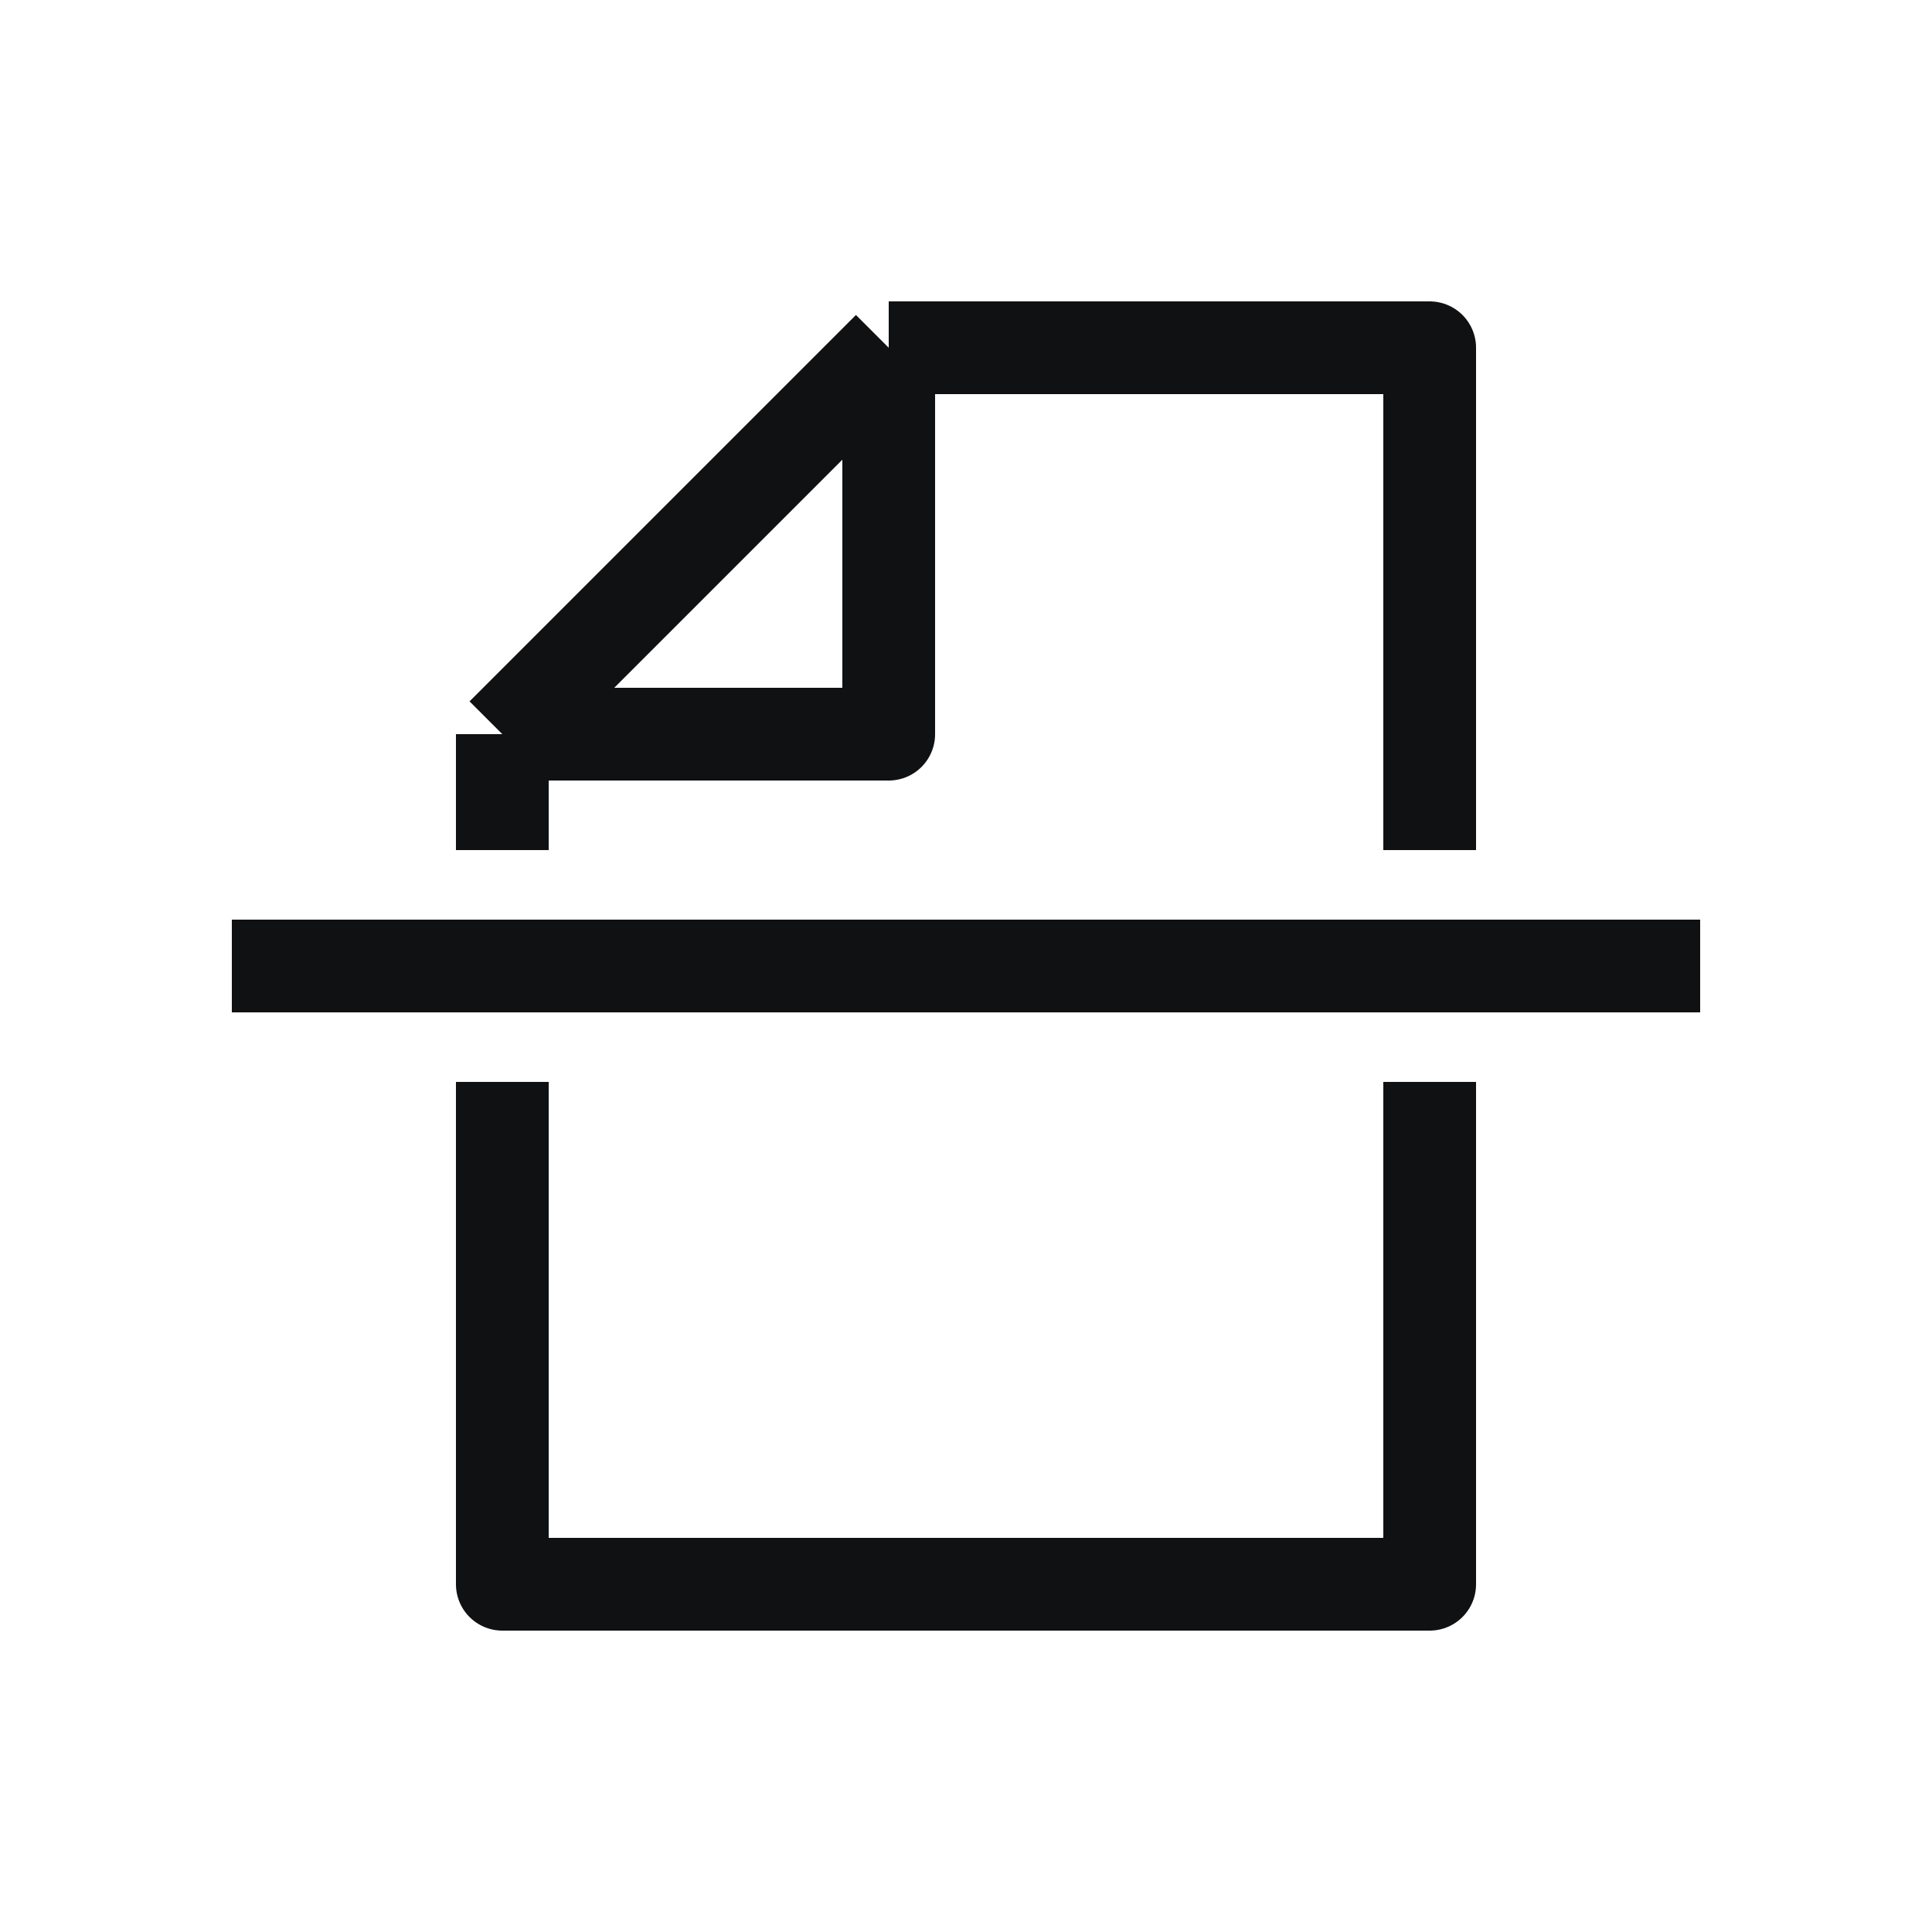
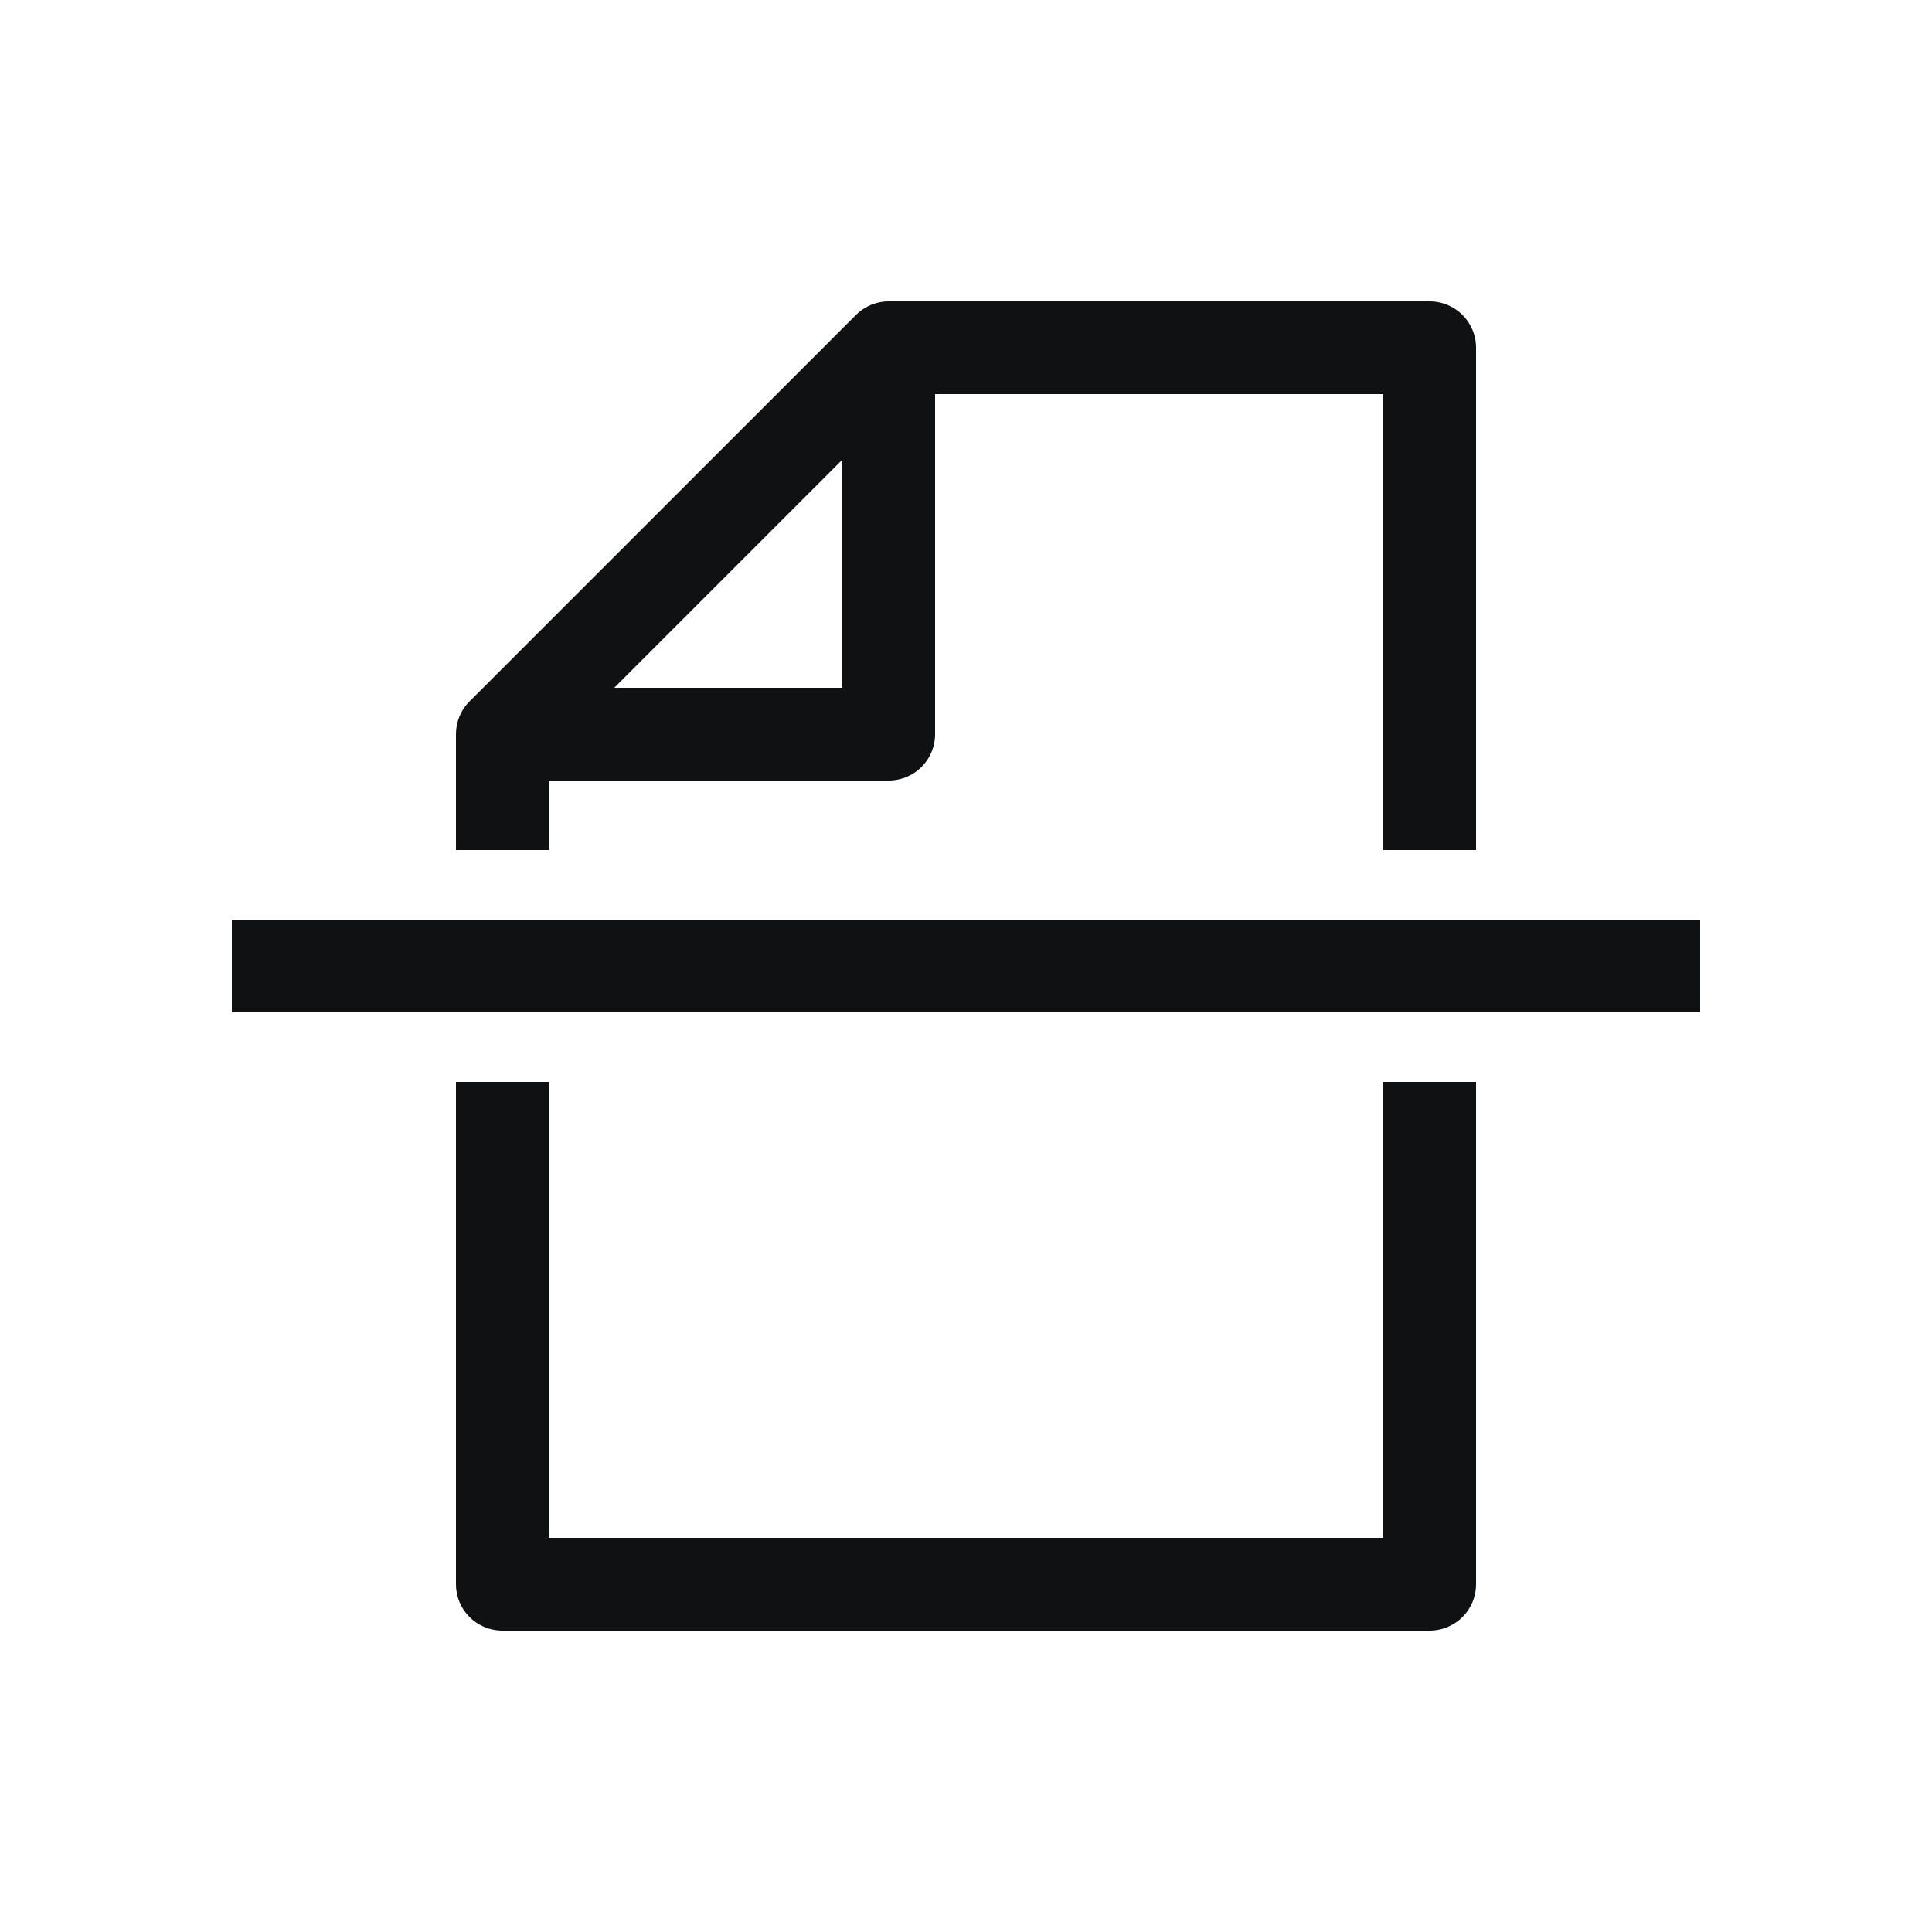
<svg xmlns="http://www.w3.org/2000/svg" width="25" height="25" viewBox="0 0 25 25" fill="none">
-   <path d="M11.5 4.5H18.5V11M11.5 4.5L6.5 9.5M11.5 4.5V9.5H6.5M6.5 9.5V11M6.5 14V20.5H18.5V14M3 12.5H22" stroke="#101112" stroke-width="1.2" stroke-linejoin="round" />
+   <path d="M11.5 4.5V9.5H6.5" stroke="#101112" stroke-width="1.2" stroke-linejoin="round" />
+   <path d="M6.5 14V20.5H18.5V14M6.5 11V9.5L11.5 4.5H18.5V11M3 12.5H22" stroke="#101112" stroke-width="1.2" stroke-linejoin="round" />
</svg>
